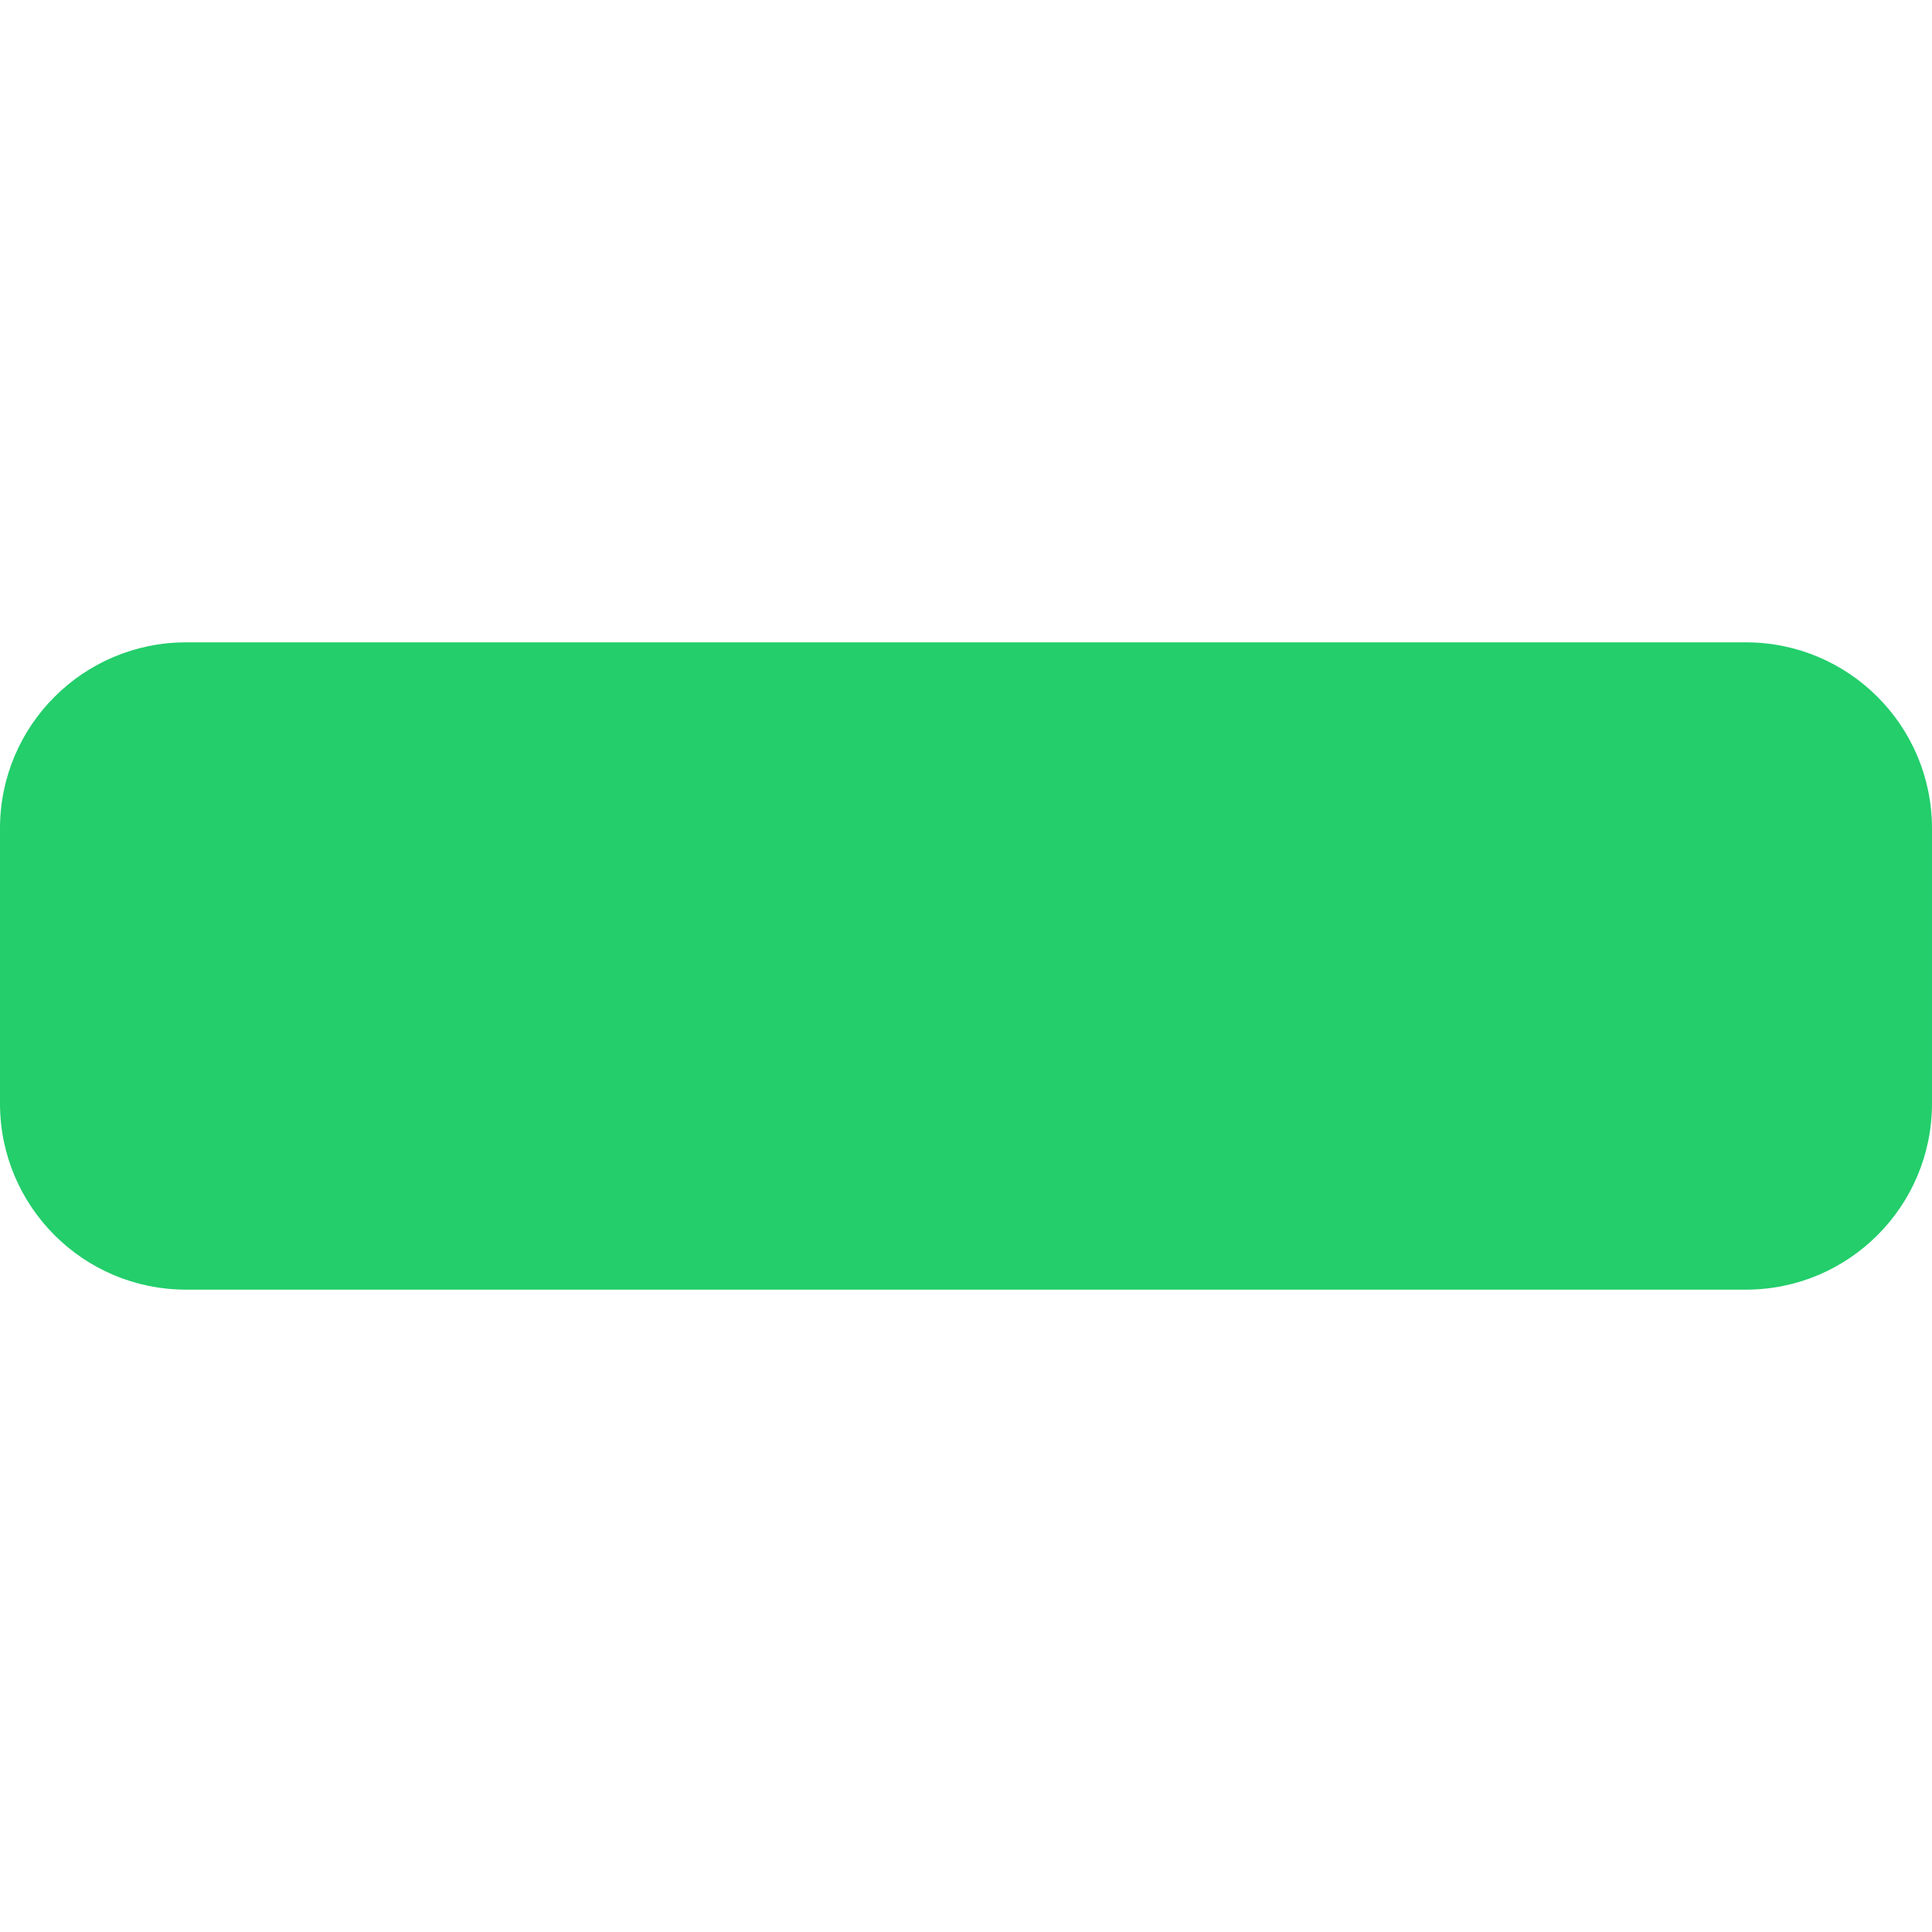
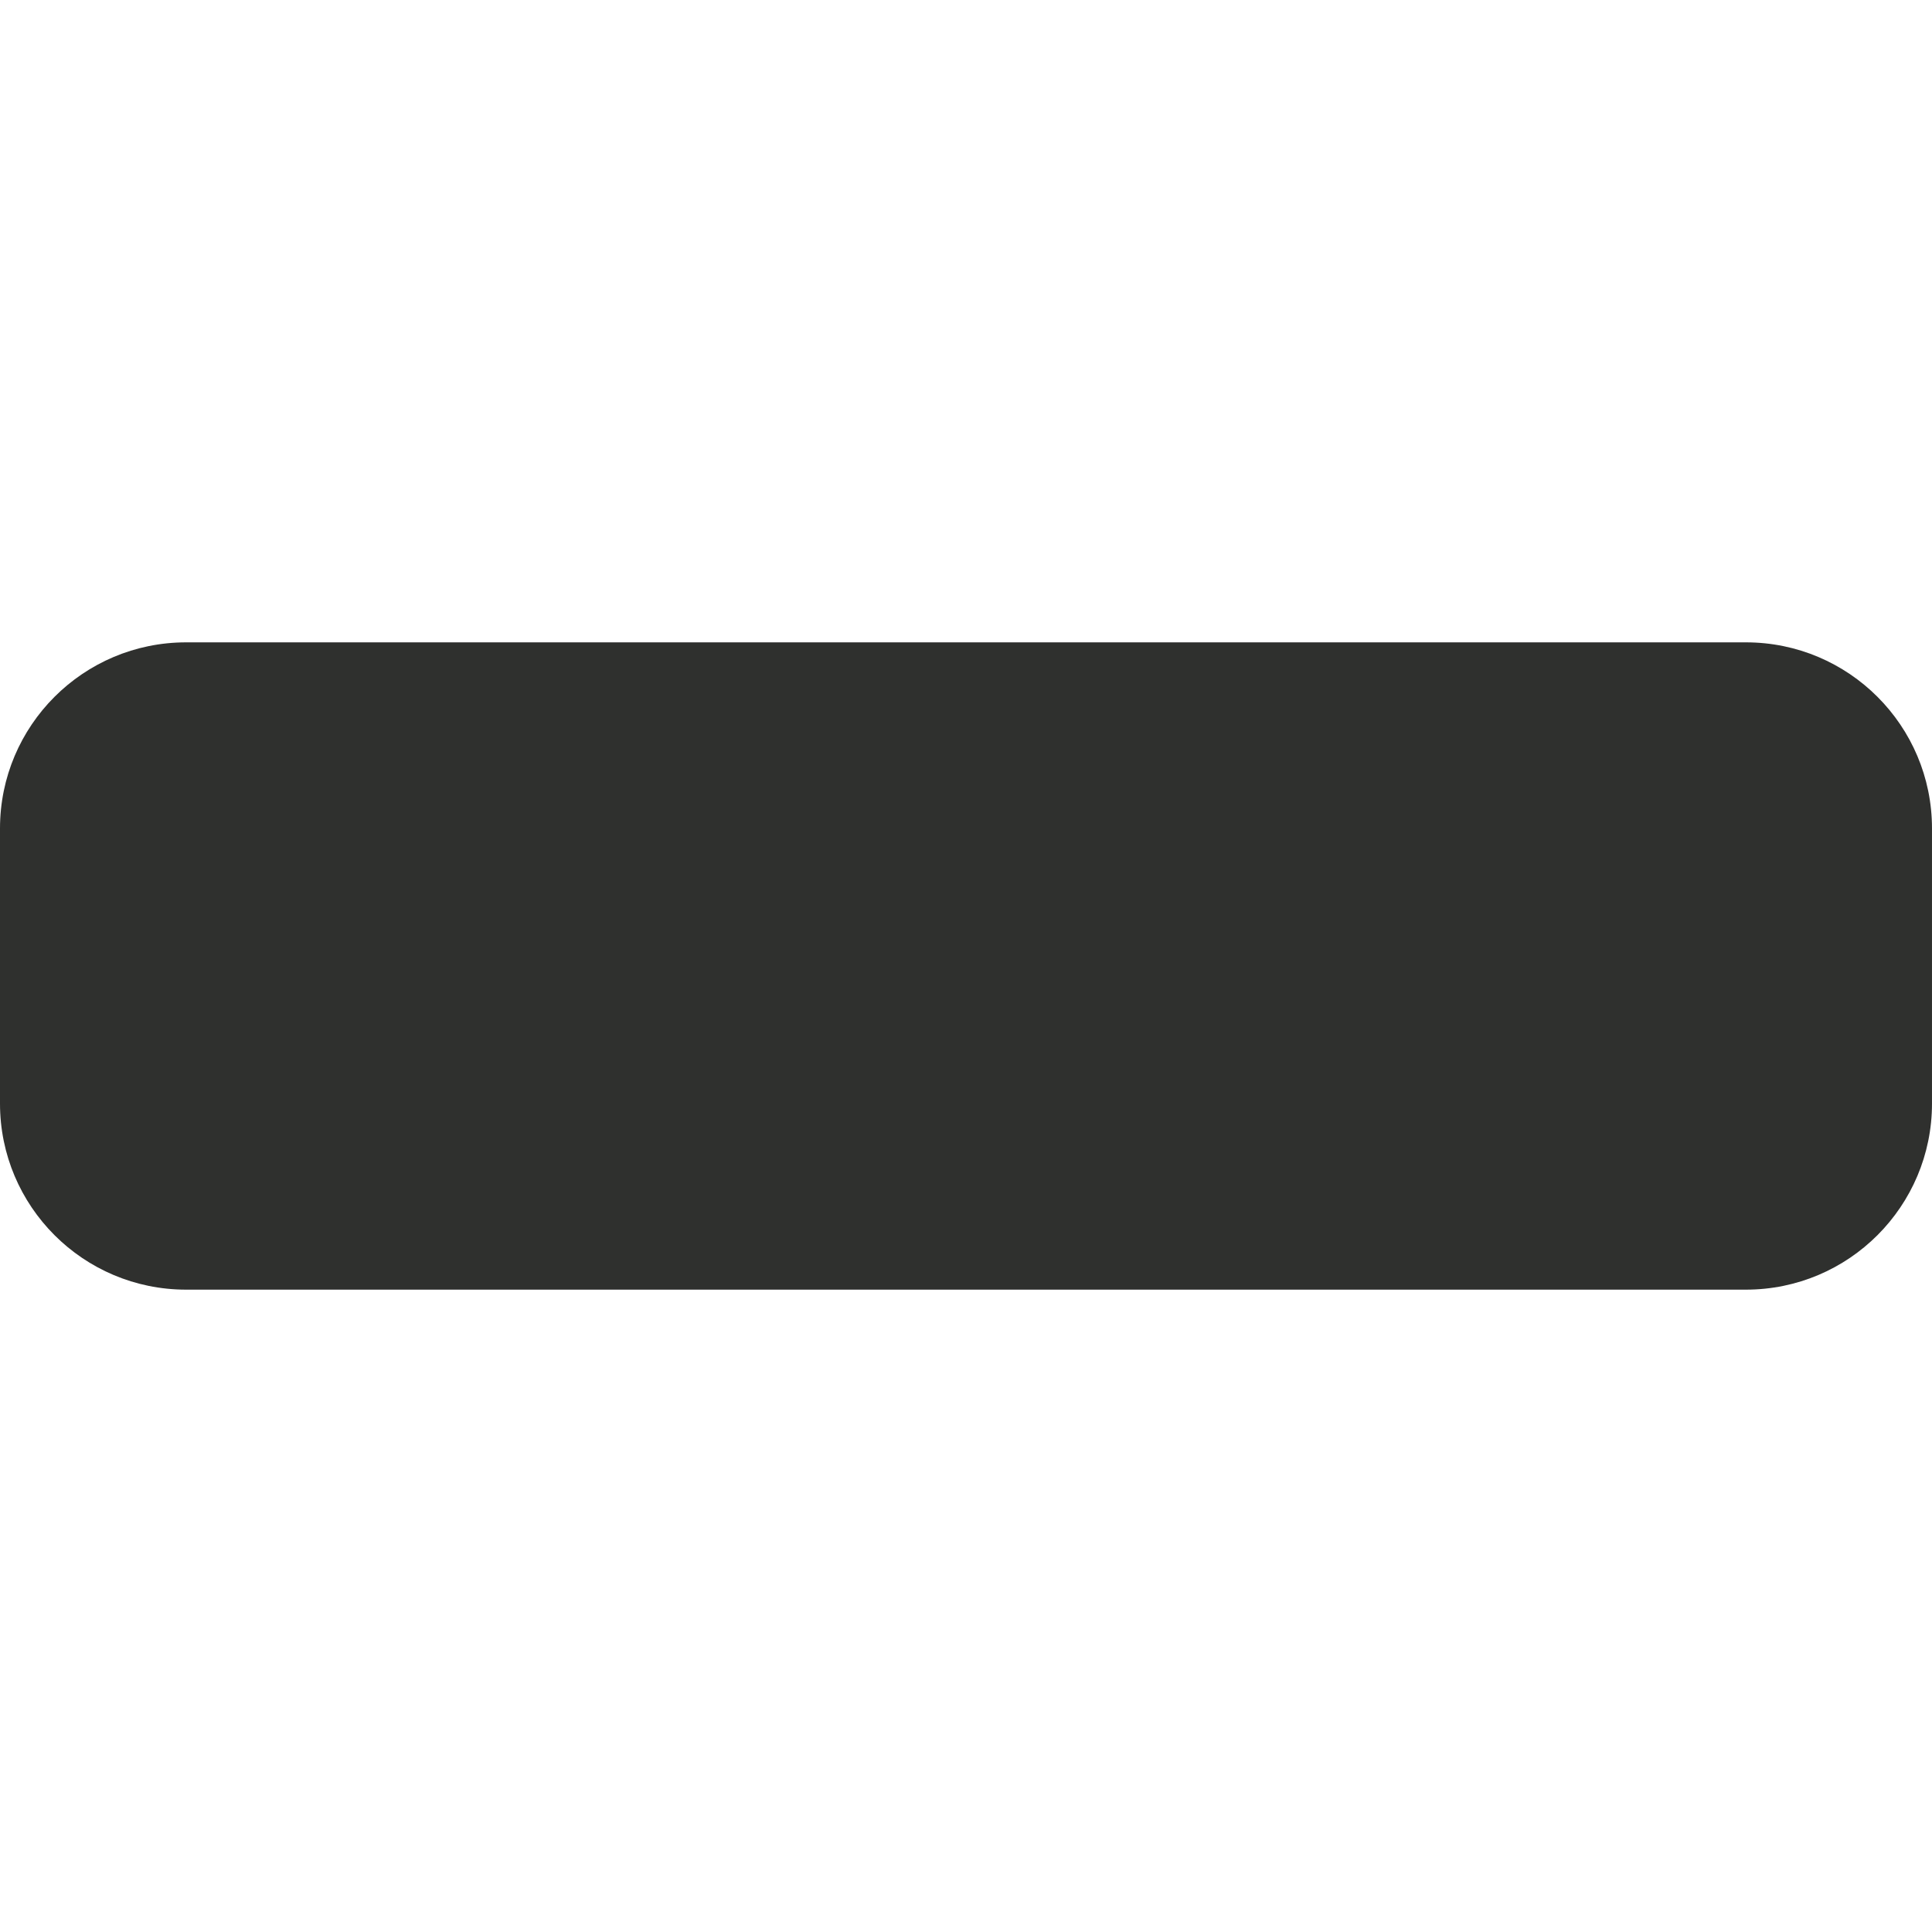
<svg xmlns="http://www.w3.org/2000/svg" version="1.1" x="0px" y="0px" viewBox="0 0 4000 4000" style="enable-background:new 0 0 4000 4000;" xml:space="preserve">
  <style type="text/css">
	.st0{display:none;}
	.st1{display:inline;fill:#E7ECED;}
- 	.st2{display:inline;fill:#23ce6b;}
- 	.st3{display:inline;fill:#424c55;}
- 	.st4{display:inline;fill:#0fa3b1;}
+ 	.st2{display:inline;fill:#2f302e;}
+ 	.st3{display:inline;fill:#758a95;}
+ 	.st4{display:inline;fill:#334147;}
	.st5{display:inline;fill:#366DB6;}
	.st6{display:inline;fill:#F6F6F6;}
	.st7{display:inline;}
- 	.st8{fill:#23ce6b;}
+ 	.st8{fill:#2f302e;}
</style>
  <g id="Main" class="st0">
    <path class="st1" d="M1772.9,2255.66l-158.15,158.14l158.15,158.14c26.96,26.97,26.96,70.55,0,97.51   c-13.46,13.45-31.11,20.2-48.76,20.2c-17.66,0-35.32-6.75-48.76-20.2l-206.9-206.9c-26.97-26.96-26.97-70.55,0-97.51l206.9-206.9   c26.9-26.97,70.62-26.97,97.52,0C1799.86,2185.11,1799.86,2228.69,1772.9,2255.66z" />
    <path class="st1" d="M2135.23,2156.84l-137.93,482.75c-8.62,30.34-36.2,50.06-66.27,50.06c-6.28,0-12.62-0.89-18.97-2.61   c-36.62-10.49-57.86-48.69-47.38-85.24l137.93-482.76c10.48-36.62,48.61-57.59,85.24-47.45   C2124.46,2082.08,2145.71,2120.28,2135.23,2156.84z" />
    <path class="st1" d="M2531.51,2462.55l-206.9,206.9c-13.44,13.45-31.1,20.2-48.75,20.2c-17.66,0-35.32-6.75-48.76-20.2   c-26.97-26.97-26.97-70.55,0-97.51l158.14-158.14l-158.14-158.14c-26.97-26.97-26.97-70.56,0-97.52c26.9-26.97,70.61-26.97,97.51,0   l206.9,206.9C2558.48,2392.01,2558.48,2435.59,2531.51,2462.55z" />
    <path class="st1" d="M3152.2,2206.89c-70.9,0-135.45-45.17-155.45-113.17c-20.9-70.97-49.1-112.62-83.86-176.42   c-34-62.41-20.76-140.14,29.52-190.41l111.93-111.93l-255.59-255.58l-111.93,111.93c-50.27,50.27-128,63.51-190.41,29.51   c-63.8-34.76-105.45-62.97-176.41-83.86c-67.93-19.93-113.11-84.48-113.11-155.38v-158.14H1793.1v158.14   c0,70.9-45.17,135.44-113.17,155.44c-70.97,20.9-112.62,49.11-176.42,83.86c-62.41,34-140.14,20.76-190.41-29.51l-111.93-111.93   l-255.59,255.58l111.93,111.93c50.28,50.28,63.52,128,29.52,190.42c-34.76,63.79-62.97,105.44-83.86,176.41   c-19.93,67.93-84.48,113.1-155.38,113.1H689.65v413.8H847.8c70.89,0,135.44,45.17,155.44,113.17   c20.9,70.97,49.1,112.62,83.86,176.41c34,62.42,20.76,140.14-29.52,190.42l-111.93,111.93l255.59,255.58l111.93-111.93   c50.27-50.27,128-63.51,190.41-29.51c63.8,34.76,105.45,62.97,176.42,83.86c67.93,19.93,113.1,84.48,113.1,155.38v158.14h413.79   v-158.14c0-70.9,45.18-135.45,113.18-155.45c70.96-20.89,112.61-49.1,176.41-83.86c62.41-34,140.14-20.75,190.41,29.52   l111.93,111.93l255.59-255.59l-111.93-111.92c-50.27-50.28-63.52-128-29.52-190.42c34.76-63.8,62.97-105.44,83.86-176.41   c19.93-67.93,84.49-113.1,155.38-113.1h158.14v-413.8H3152.2z M2000,3172.41c-418.98,0-758.62-339.64-758.62-758.61   c0-418.98,339.64-758.62,758.62-758.62c418.97,0,758.61,339.64,758.61,758.62C2758.61,2832.77,2418.97,3172.41,2000,3172.41z" />
    <path class="st2" d="M3999.99,653.61v173.98H0v2931.02C0,3891.93,108.07,4000,241.38,4000h3517.23   c133.31,0,241.38-108.07,241.39-241.39V655.17C4000,654.65,4000,654.13,3999.99,653.61z M3310.34,2620.69H3152.2   c-70.89,0-135.45,45.17-155.38,113.1c-20.89,70.97-49.1,112.61-83.86,176.41c-34,62.42-20.75,140.14,29.52,190.42l111.93,111.92   l-255.59,255.59l-111.93-111.93c-50.27-50.27-128-63.52-190.41-29.52c-63.8,34.76-105.45,62.97-176.41,83.86   c-68,20-113.18,84.55-113.18,155.45v158.14H1793.1v-158.14c0-70.9-45.17-135.45-113.1-155.38   c-70.97-20.89-112.62-49.1-176.42-83.86c-62.41-34-140.14-20.76-190.41,29.51l-111.93,111.93l-255.59-255.58l111.93-111.93   c50.28-50.28,63.52-128,29.52-190.42c-34.76-63.79-62.96-105.44-83.86-176.41c-20-68-84.55-113.17-155.44-113.17H689.65v-413.8   h158.14c70.9,0,135.45-45.17,155.38-113.1c20.89-70.97,49.1-112.62,83.86-176.41c34-62.42,20.76-140.14-29.52-190.42   l-111.93-111.93l255.59-255.58l111.93,111.93c50.27,50.27,128,63.51,190.41,29.51c63.8-34.75,105.45-62.96,176.42-83.86   c68-20,113.17-84.54,113.17-155.44v-158.14h413.79v158.14c0,70.9,45.18,135.45,113.11,155.38c70.96,20.89,112.61,49.1,176.41,83.86   c62.41,34,140.14,20.76,190.41-29.51l111.93-111.93l255.59,255.58l-111.93,111.93c-50.28,50.27-63.52,128-29.52,190.41   c34.76,63.8,62.96,105.45,83.86,176.42c20,68,84.55,113.17,155.45,113.17h158.14V2620.69z" />
    <path class="st3" d="M3758.62,0H241.38C108.07,0,0,108.07,0,241.39v586.2h3999.99v-586.2C3999.99,108.07,3891.92,0,3758.62,0z    M551.72,551.72H275.86V275.86h275.86V551.72z M1103.44,551.72H827.58V275.86h275.86V551.72z M1655.17,551.72h-275.86V275.86   h275.86V551.72z" />
    <rect x="275.86" y="275.86" class="st4" width="275.86" height="275.86" />
    <rect x="827.58" y="275.86" class="st4" width="275.86" height="275.86" />
    <rect x="1379.31" y="275.86" class="st4" width="275.86" height="275.86" />
    <path class="st5" d="M1772.9,2255.66l-158.15,158.14l158.15,158.14c26.96,26.97,26.96,70.55,0,97.51   c-13.46,13.45-31.11,20.2-48.76,20.2c-17.66,0-35.32-6.75-48.76-20.2l-206.9-206.9c-26.97-26.96-26.97-70.55,0-97.51l206.9-206.9   c26.9-26.97,70.62-26.97,97.52,0C1799.86,2185.11,1799.86,2228.69,1772.9,2255.66z" />
    <path class="st5" d="M2135.23,2156.84l-137.93,482.75c-8.62,30.34-36.2,50.06-66.27,50.06c-6.28,0-12.62-0.89-18.97-2.61   c-36.62-10.49-57.86-48.69-47.38-85.24l137.93-482.76c10.48-36.62,48.61-57.59,85.24-47.45   C2124.46,2082.08,2145.71,2120.28,2135.23,2156.84z" />
    <path class="st5" d="M2531.51,2365.04c26.97,26.97,26.97,70.55,0,97.51l-206.9,206.9c-13.44,13.45-31.1,20.2-48.75,20.2   c-17.66,0-35.32-6.75-48.76-20.2c-26.97-26.97-26.97-70.55,0-97.51l158.14-158.14l-158.14-158.14c-26.97-26.97-26.97-70.56,0-97.52   c26.9-26.97,70.61-26.97,97.51,0L2531.51,2365.04z" />
    <path class="st6" d="M3152.2,2206.89c-70.9,0-135.45-45.17-155.45-113.17c-20.9-70.97-49.1-112.62-83.86-176.42   c-34-62.41-20.76-140.14,29.52-190.41l111.93-111.93l-255.59-255.58l-111.93,111.93c-50.27,50.27-128,63.51-190.41,29.51   c-63.8-34.76-105.45-62.97-176.41-83.86c-67.93-19.93-113.11-84.48-113.11-155.38v-158.14H1793.1v158.14   c0,70.9-45.17,135.44-113.17,155.44c-70.97,20.9-112.62,49.11-176.42,83.86c-62.41,34-140.14,20.76-190.41-29.51l-111.93-111.93   l-255.59,255.58l111.93,111.93c50.28,50.28,63.52,128,29.52,190.42c-34.76,63.79-62.97,105.44-83.86,176.41   c-19.93,67.93-84.48,113.1-155.38,113.1H689.65v413.8H847.8c70.89,0,135.44,45.17,155.44,113.17   c20.9,70.97,49.1,112.62,83.86,176.41c34,62.42,20.76,140.14-29.52,190.42l-111.93,111.93l255.59,255.58l111.93-111.93   c50.27-50.27,128-63.51,190.41-29.51c63.8,34.76,105.45,62.97,176.42,83.86c67.93,19.93,113.1,84.48,113.1,155.38v158.14h413.79   v-158.14c0-70.9,45.18-135.45,113.18-155.45c70.96-20.89,112.61-49.1,176.41-83.86c62.41-34,140.14-20.75,190.41,29.52   l111.93,111.93l255.59-255.59l-111.93-111.92c-50.27-50.28-63.52-128-29.52-190.42c34.76-63.8,62.97-105.44,83.86-176.41   c19.93-67.93,84.49-113.1,155.38-113.1h158.14v-413.8H3152.2z M2000,3172.41c-418.98,0-758.62-339.64-758.62-758.61   c0-418.98,339.64-758.62,758.62-758.62c418.97,0,758.61,339.64,758.61,758.62C2758.61,2832.77,2418.97,3172.41,2000,3172.41z" />
    <path class="st3" d="M2000,1655.18c-418.98,0-758.62,339.64-758.62,758.62c0,418.97,339.64,758.61,758.62,758.61   c418.97,0,758.61-339.64,758.61-758.61C2758.61,1994.82,2418.97,1655.18,2000,1655.18z M1772.9,2571.94   c26.96,26.97,26.96,70.55,0,97.51c-13.46,13.45-31.11,20.2-48.76,20.2c-17.66,0-35.32-6.75-48.76-20.2l-206.9-206.9   c-26.97-26.96-26.97-70.55,0-97.51l206.9-206.9c26.9-26.97,70.62-26.97,97.52,0c26.96,26.97,26.96,70.55,0,97.52l-158.15,158.14   L1772.9,2571.94z M2135.23,2156.84l-137.93,482.75c-8.62,30.34-36.2,50.06-66.27,50.06c-6.28,0-12.62-0.89-18.97-2.61   c-36.62-10.49-57.86-48.69-47.38-85.24l137.93-482.76c10.48-36.62,48.61-57.59,85.24-47.45   C2124.46,2082.08,2145.71,2120.28,2135.23,2156.84z M2531.51,2462.55l-206.9,206.9c-13.44,13.45-31.1,20.2-48.75,20.2   c-17.66,0-35.32-6.75-48.76-20.2c-26.97-26.97-26.97-70.55,0-97.51l158.14-158.14l-158.14-158.14c-26.97-26.97-26.97-70.56,0-97.52   c26.9-26.97,70.61-26.97,97.51,0l206.9,206.9C2558.48,2392.01,2558.48,2435.59,2531.51,2462.55z" />
    <path class="st4" d="M1772.9,2255.66l-158.15,158.14l158.15,158.14c26.96,26.97,26.96,70.55,0,97.51   c-13.46,13.45-31.11,20.2-48.76,20.2c-17.66,0-35.32-6.75-48.76-20.2l-206.9-206.9c-26.97-26.96-26.97-70.55,0-97.51l206.9-206.9   c26.9-26.97,70.62-26.97,97.52,0C1799.86,2185.11,1799.86,2228.69,1772.9,2255.66z" />
    <path class="st4" d="M2135.23,2156.84l-137.93,482.75c-8.62,30.34-36.2,50.06-66.27,50.06c-6.28,0-12.62-0.89-18.97-2.61   c-36.62-10.49-57.86-48.69-47.38-85.24l137.93-482.76c10.48-36.62,48.61-57.59,85.24-47.45   C2124.46,2082.08,2145.71,2120.28,2135.23,2156.84z" />
    <path class="st4" d="M2531.51,2462.55l-206.9,206.9c-13.44,13.45-31.1,20.2-48.75,20.2c-17.66,0-35.32-6.75-48.76-20.2   c-26.97-26.97-26.97-70.55,0-97.51l158.14-158.14l-158.14-158.14c-26.97-26.97-26.97-70.56,0-97.52c26.9-26.97,70.61-26.97,97.51,0   l206.9,206.9C2558.48,2392.01,2558.48,2435.59,2531.51,2462.55z" />
  </g>
  <g id="Quitter" class="st0">
    <g class="st7">
      <path class="st8" d="M3887.46,1174.77c70.65-66,111.26-158.28,112.52-254.96c1.01-96.8-37.84-189.83-107.11-257.47l-480.5-469.81    c-67.26-65.75-157.9-102.08-252.19-100.95c-94.04,1.13-183.67,39.48-249.17,106.86l-904.79,927.42l-892.1-929.31    c-70.28-73.29-166.58-115.54-268.03-117.55c-101.45-2.14-199.64,36.33-272.68,106.61l-464.53,446.3    C38.97,698.92-0.25,791.45,0,888.38c0.25,96.8,39.98,189.21,110.13,255.96l973.81,926.29l-862.18,883.55    c-131.5,134.64-134.64,348.74-7.29,487.66l335.67,364.71c63.99,69.9,153.12,110.76,247.67,114.28    c94.41,3.52,186.44-30.68,255.46-95.42l945.65-884.43l922.65,877.51c68.52,65.25,159.91,100.2,254.45,97.05    c94.54-2.64,183.93-43.25,248.8-112.52l338.31-361.69c128.48-137.91,127.48-352.01-2.89-487.79l-839.8-875.5L3887.46,1174.77z" />
    </g>
  </g>
  <g id="Reduire">
    <path class="st8" d="M0,2284.82v-569.64c0-212.78,172.49-385.26,385.26-385.26h3229.47c212.78,0,385.26,172.49,385.26,385.26   v569.64c0,212.78-172.49,385.26-385.26,385.26H385.26C172.49,2670.08,0,2497.59,0,2284.82z" />
  </g>
  <g id="Agrandir" class="st0">
    <g class="st7">
      <path class="st8" d="M3300,700v2600H700V700H3300 M3614.73,0H385.27C172.49,0,0,172.49,0,385.27v3229.47    C0,3827.51,172.49,4000,385.27,4000h3229.47c212.78,0,385.27-172.49,385.27-385.27V385.27C4000,172.49,3827.51,0,3614.73,0    L3614.73,0z" />
    </g>
  </g>
</svg>
